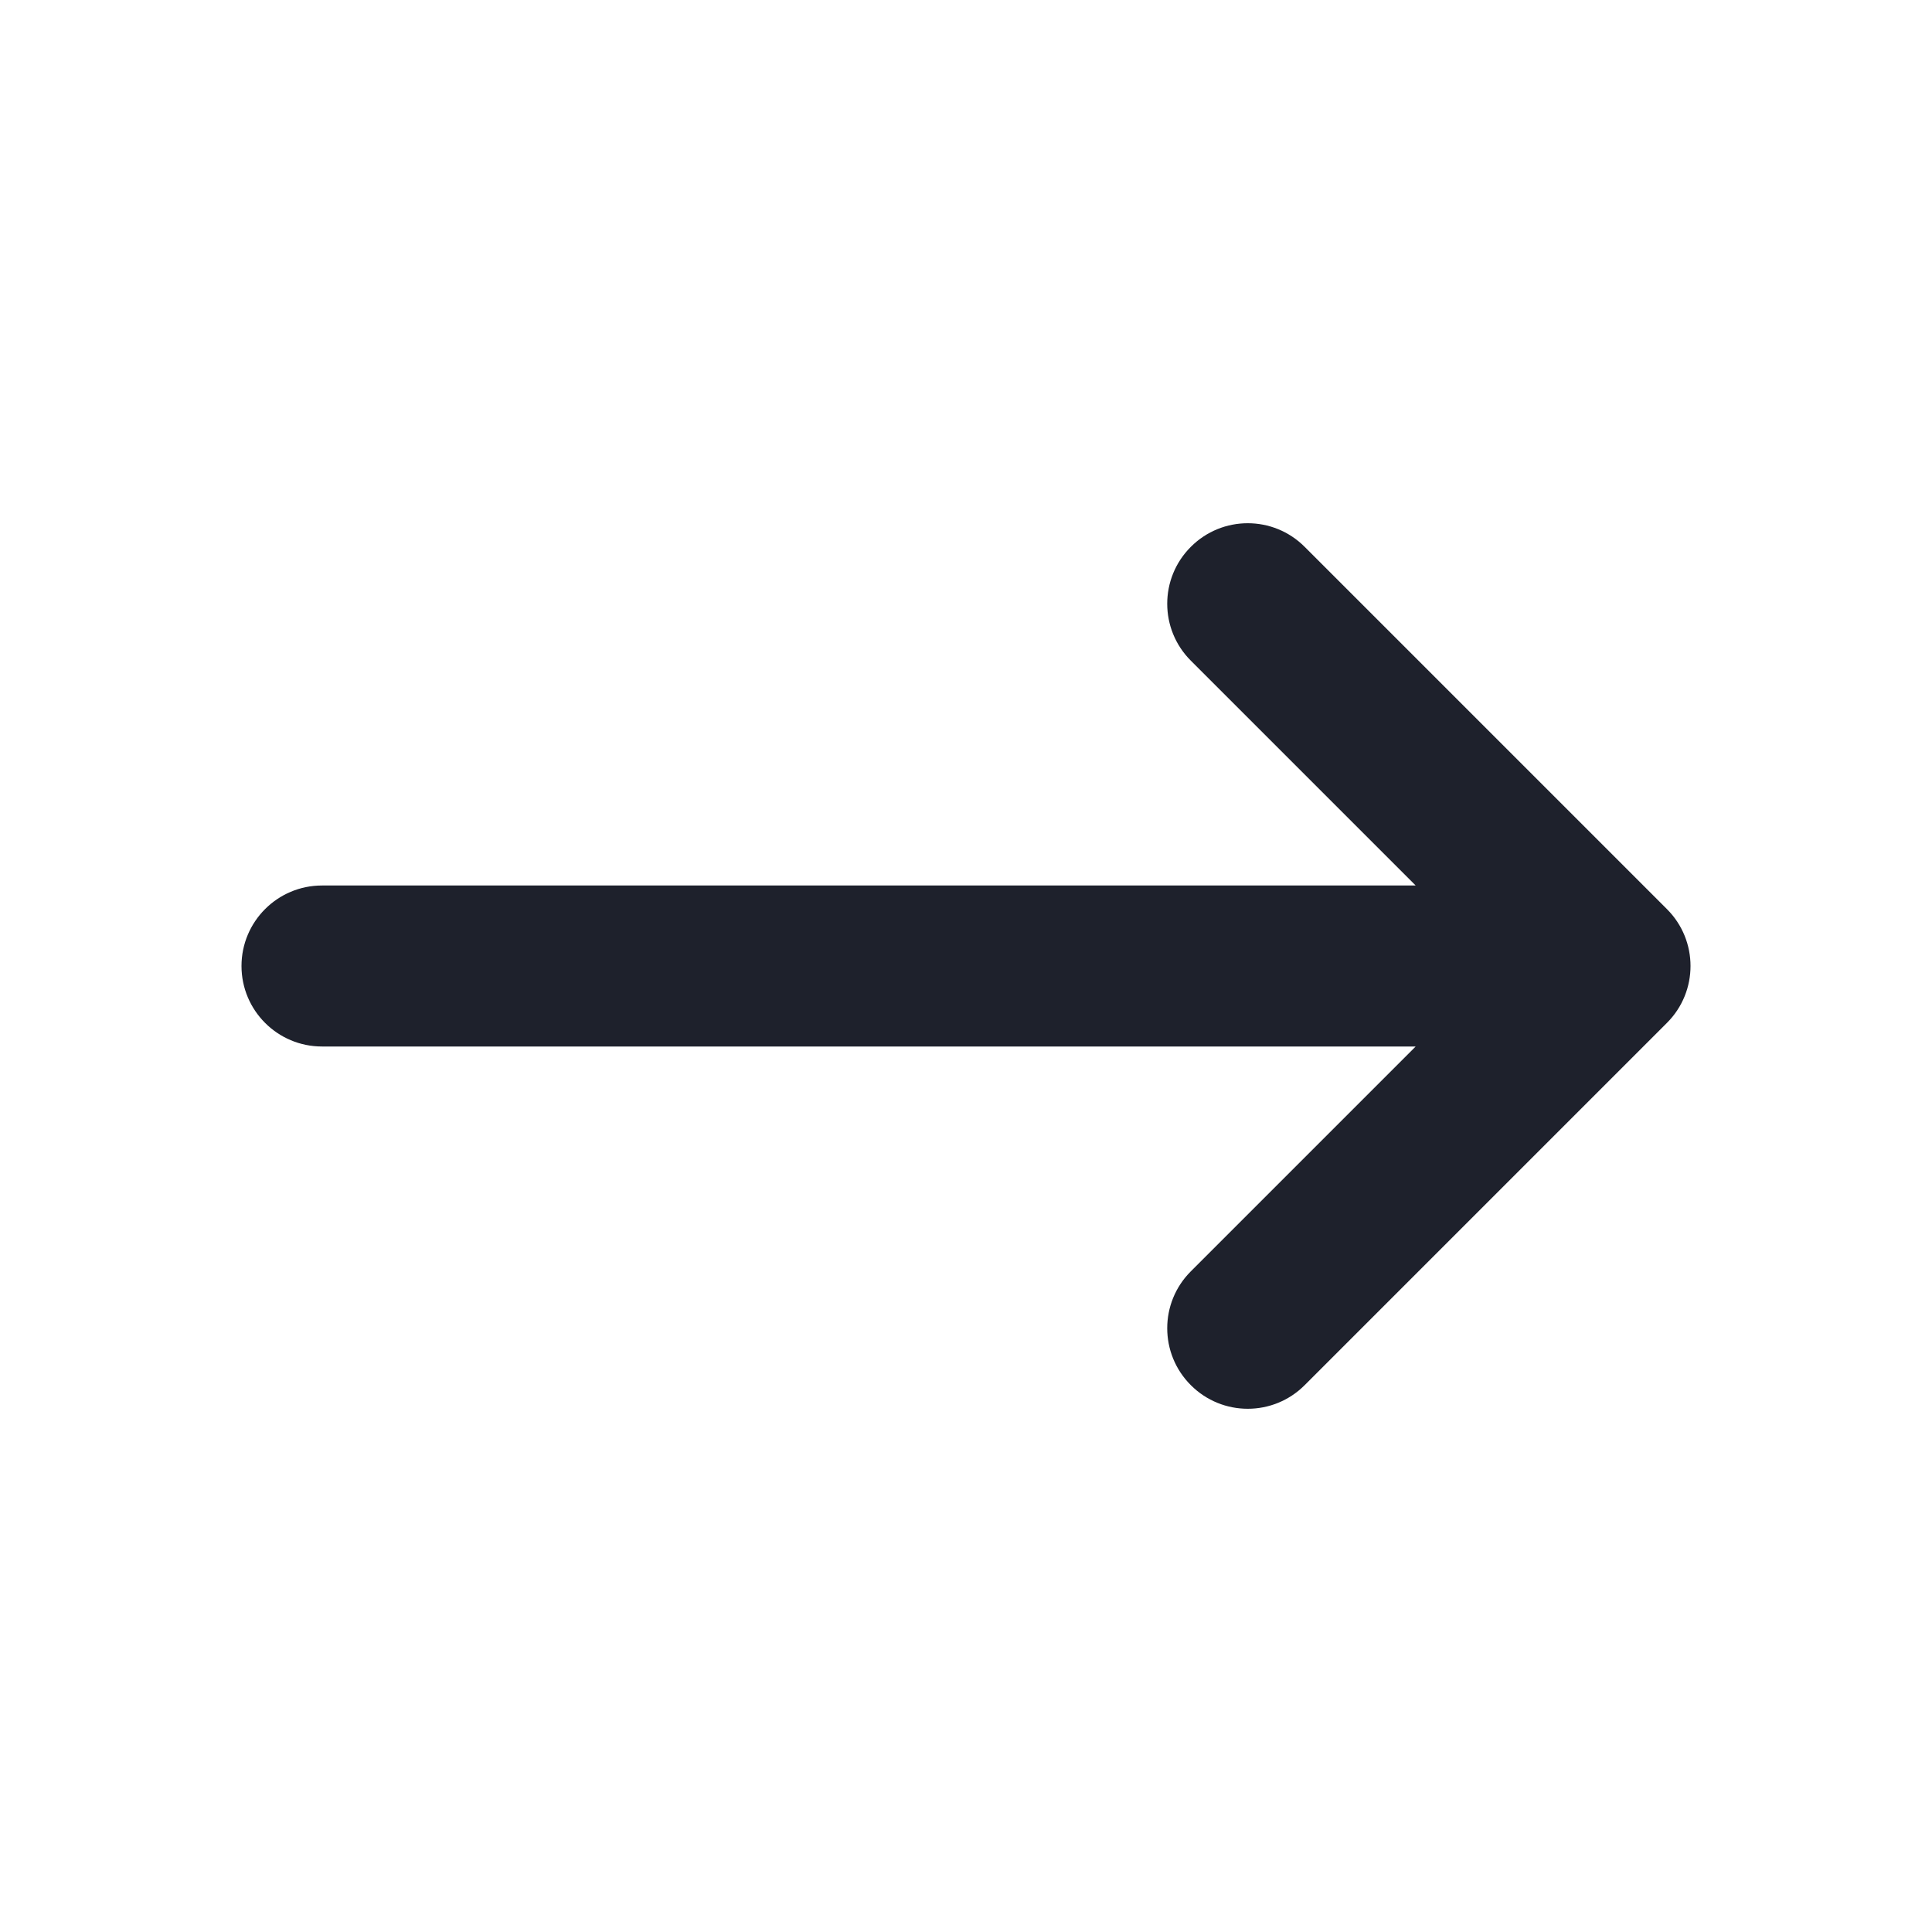
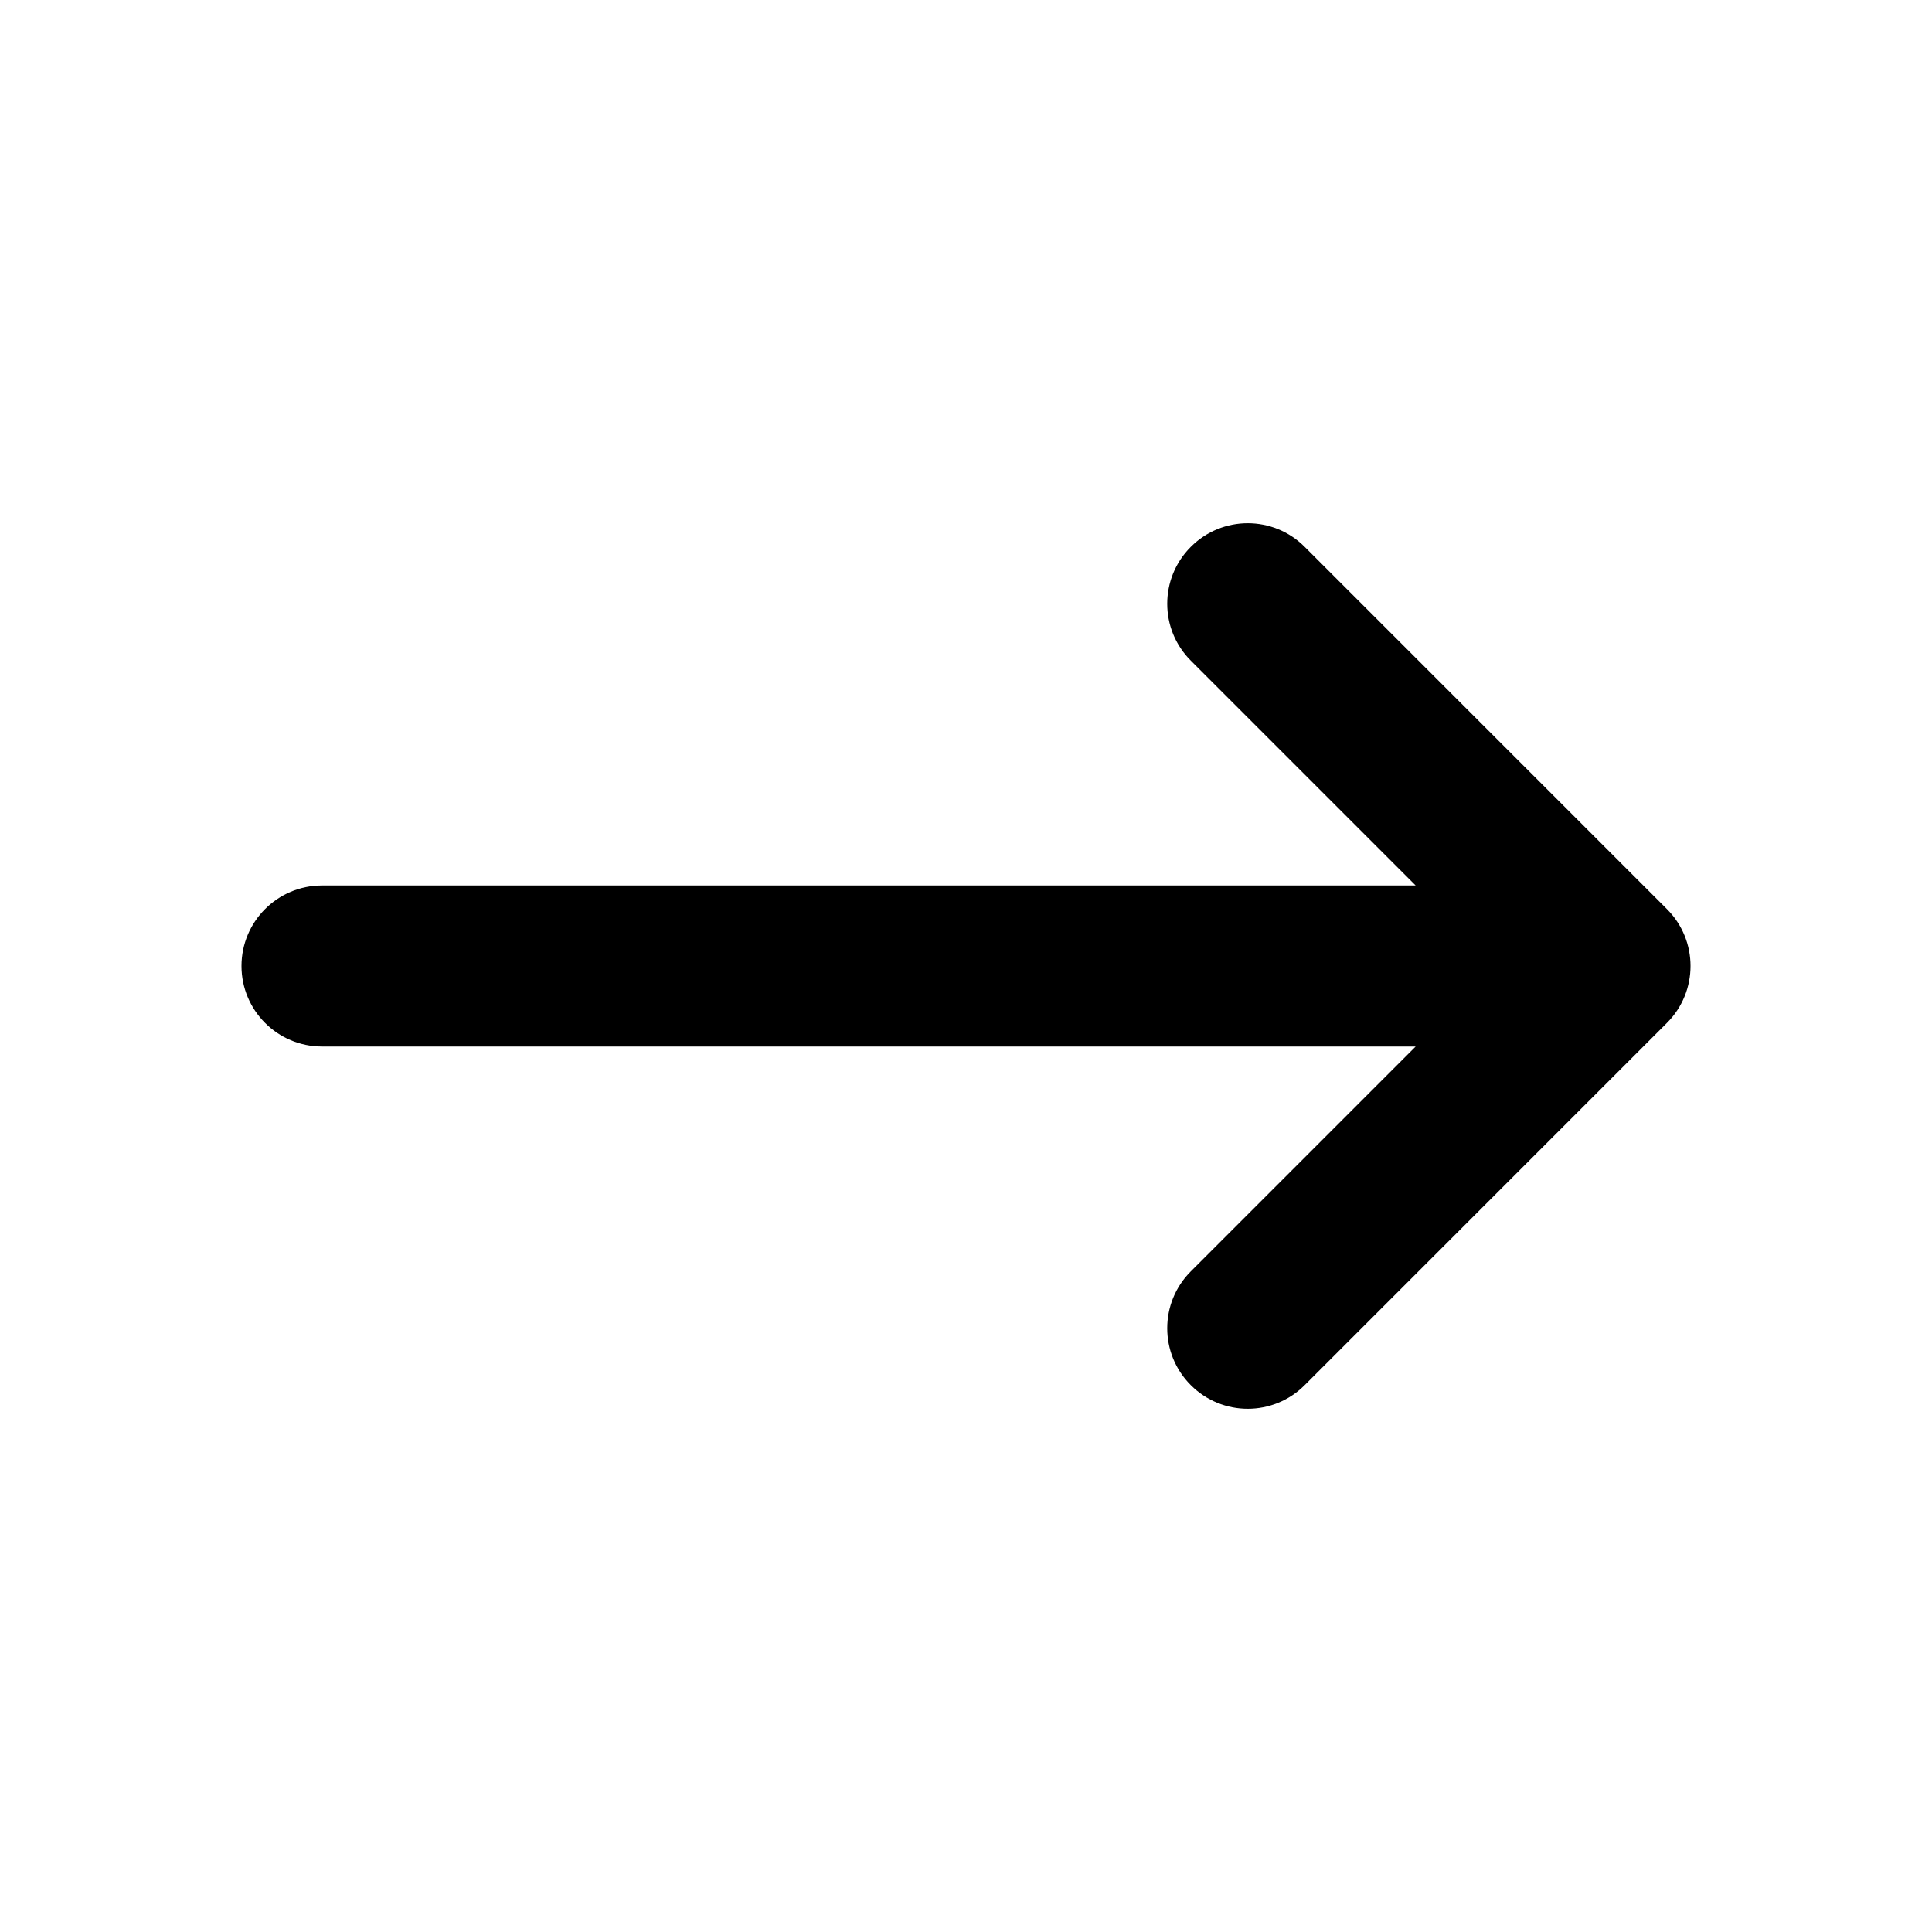
<svg xmlns="http://www.w3.org/2000/svg" width="24" height="24" viewBox="0 0 24 24" fill="none">
-   <path fill-rule="evenodd" clip-rule="evenodd" d="M14.793 6.793C15.183 6.402 15.817 6.402 16.207 6.793L20.707 11.293C21.098 11.683 21.098 12.317 20.707 12.707L16.207 17.207C15.817 17.598 15.183 17.598 14.793 17.207C14.402 16.817 14.402 16.183 14.793 15.793L17.586 13H4C3.448 13 3 12.552 3 12C3 11.448 3.448 11 4 11H17.586L14.793 8.207C14.402 7.817 14.402 7.183 14.793 6.793Z" fill="#1E212C" />
+   <path fill-rule="evenodd" clip-rule="evenodd" d="M14.793 6.793C15.183 6.402 15.817 6.402 16.207 6.793L20.707 11.293C21.098 11.683 21.098 12.317 20.707 12.707L16.207 17.207C15.817 17.598 15.183 17.598 14.793 17.207C14.402 16.817 14.402 16.183 14.793 15.793L17.586 13H4C3.448 13 3 12.552 3 12C3 11.448 3.448 11 4 11H17.586L14.793 8.207C14.402 7.817 14.402 7.183 14.793 6.793Z" fill="currentColor" />
</svg>
